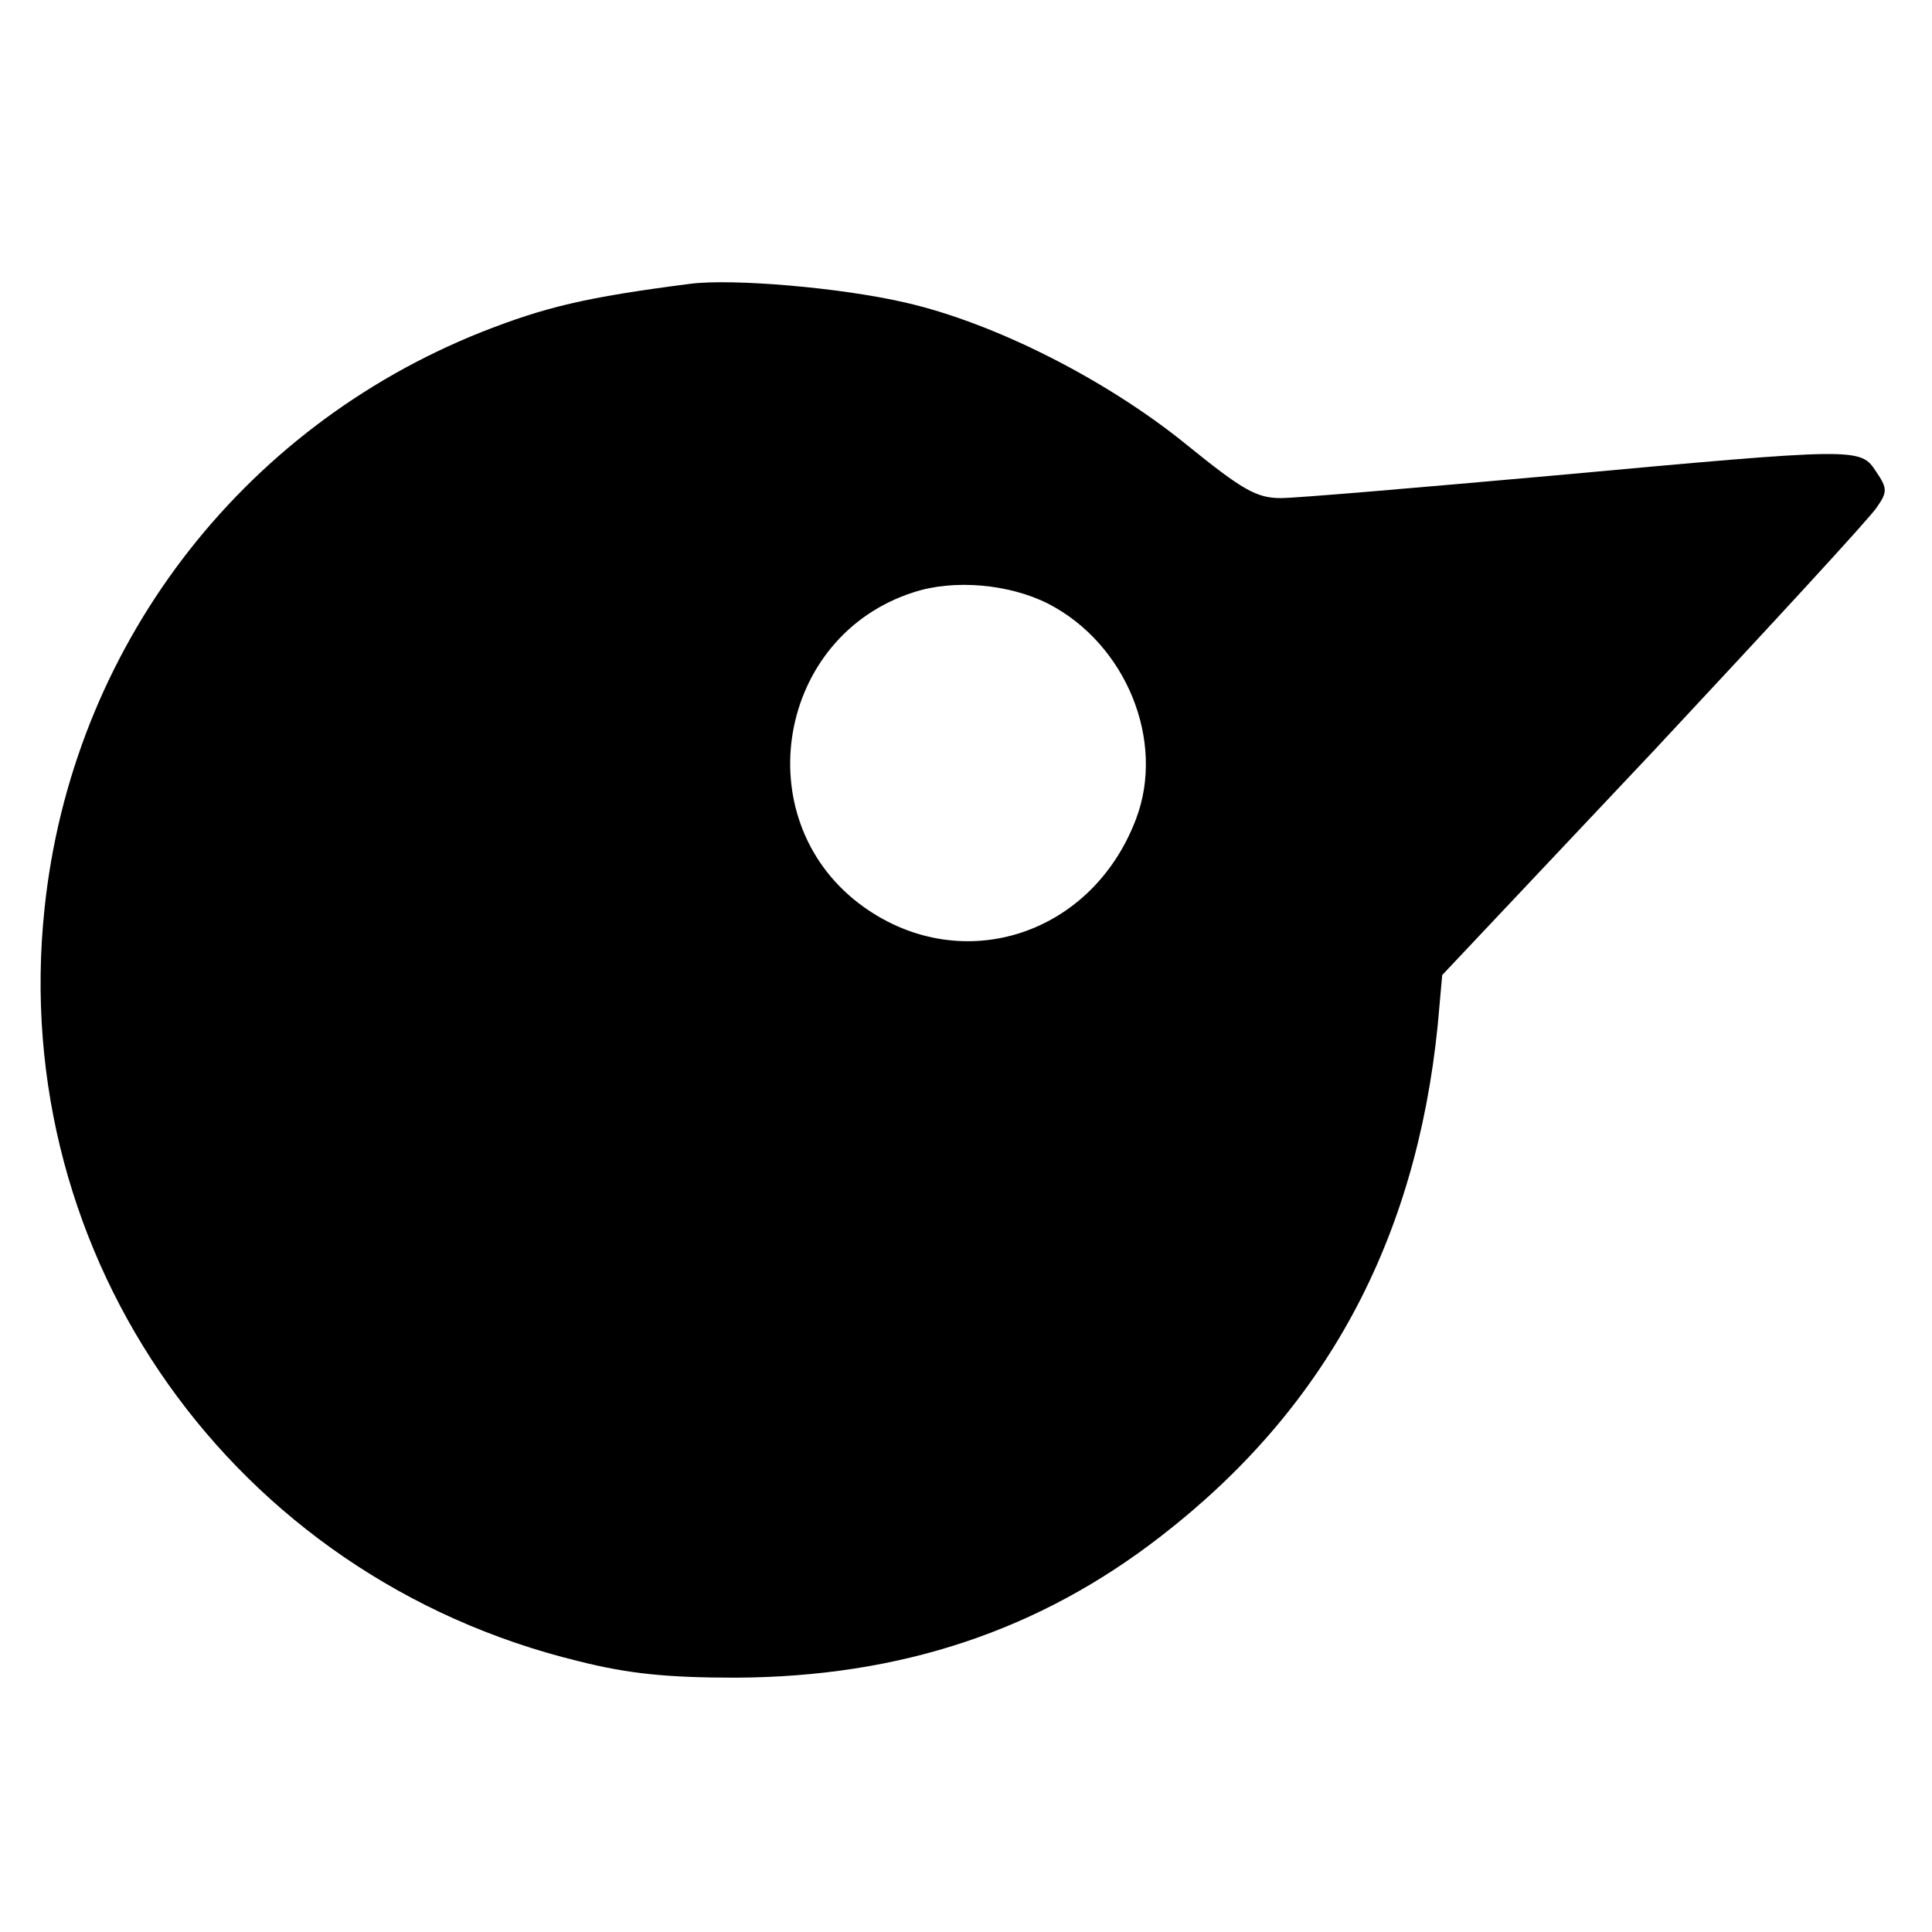
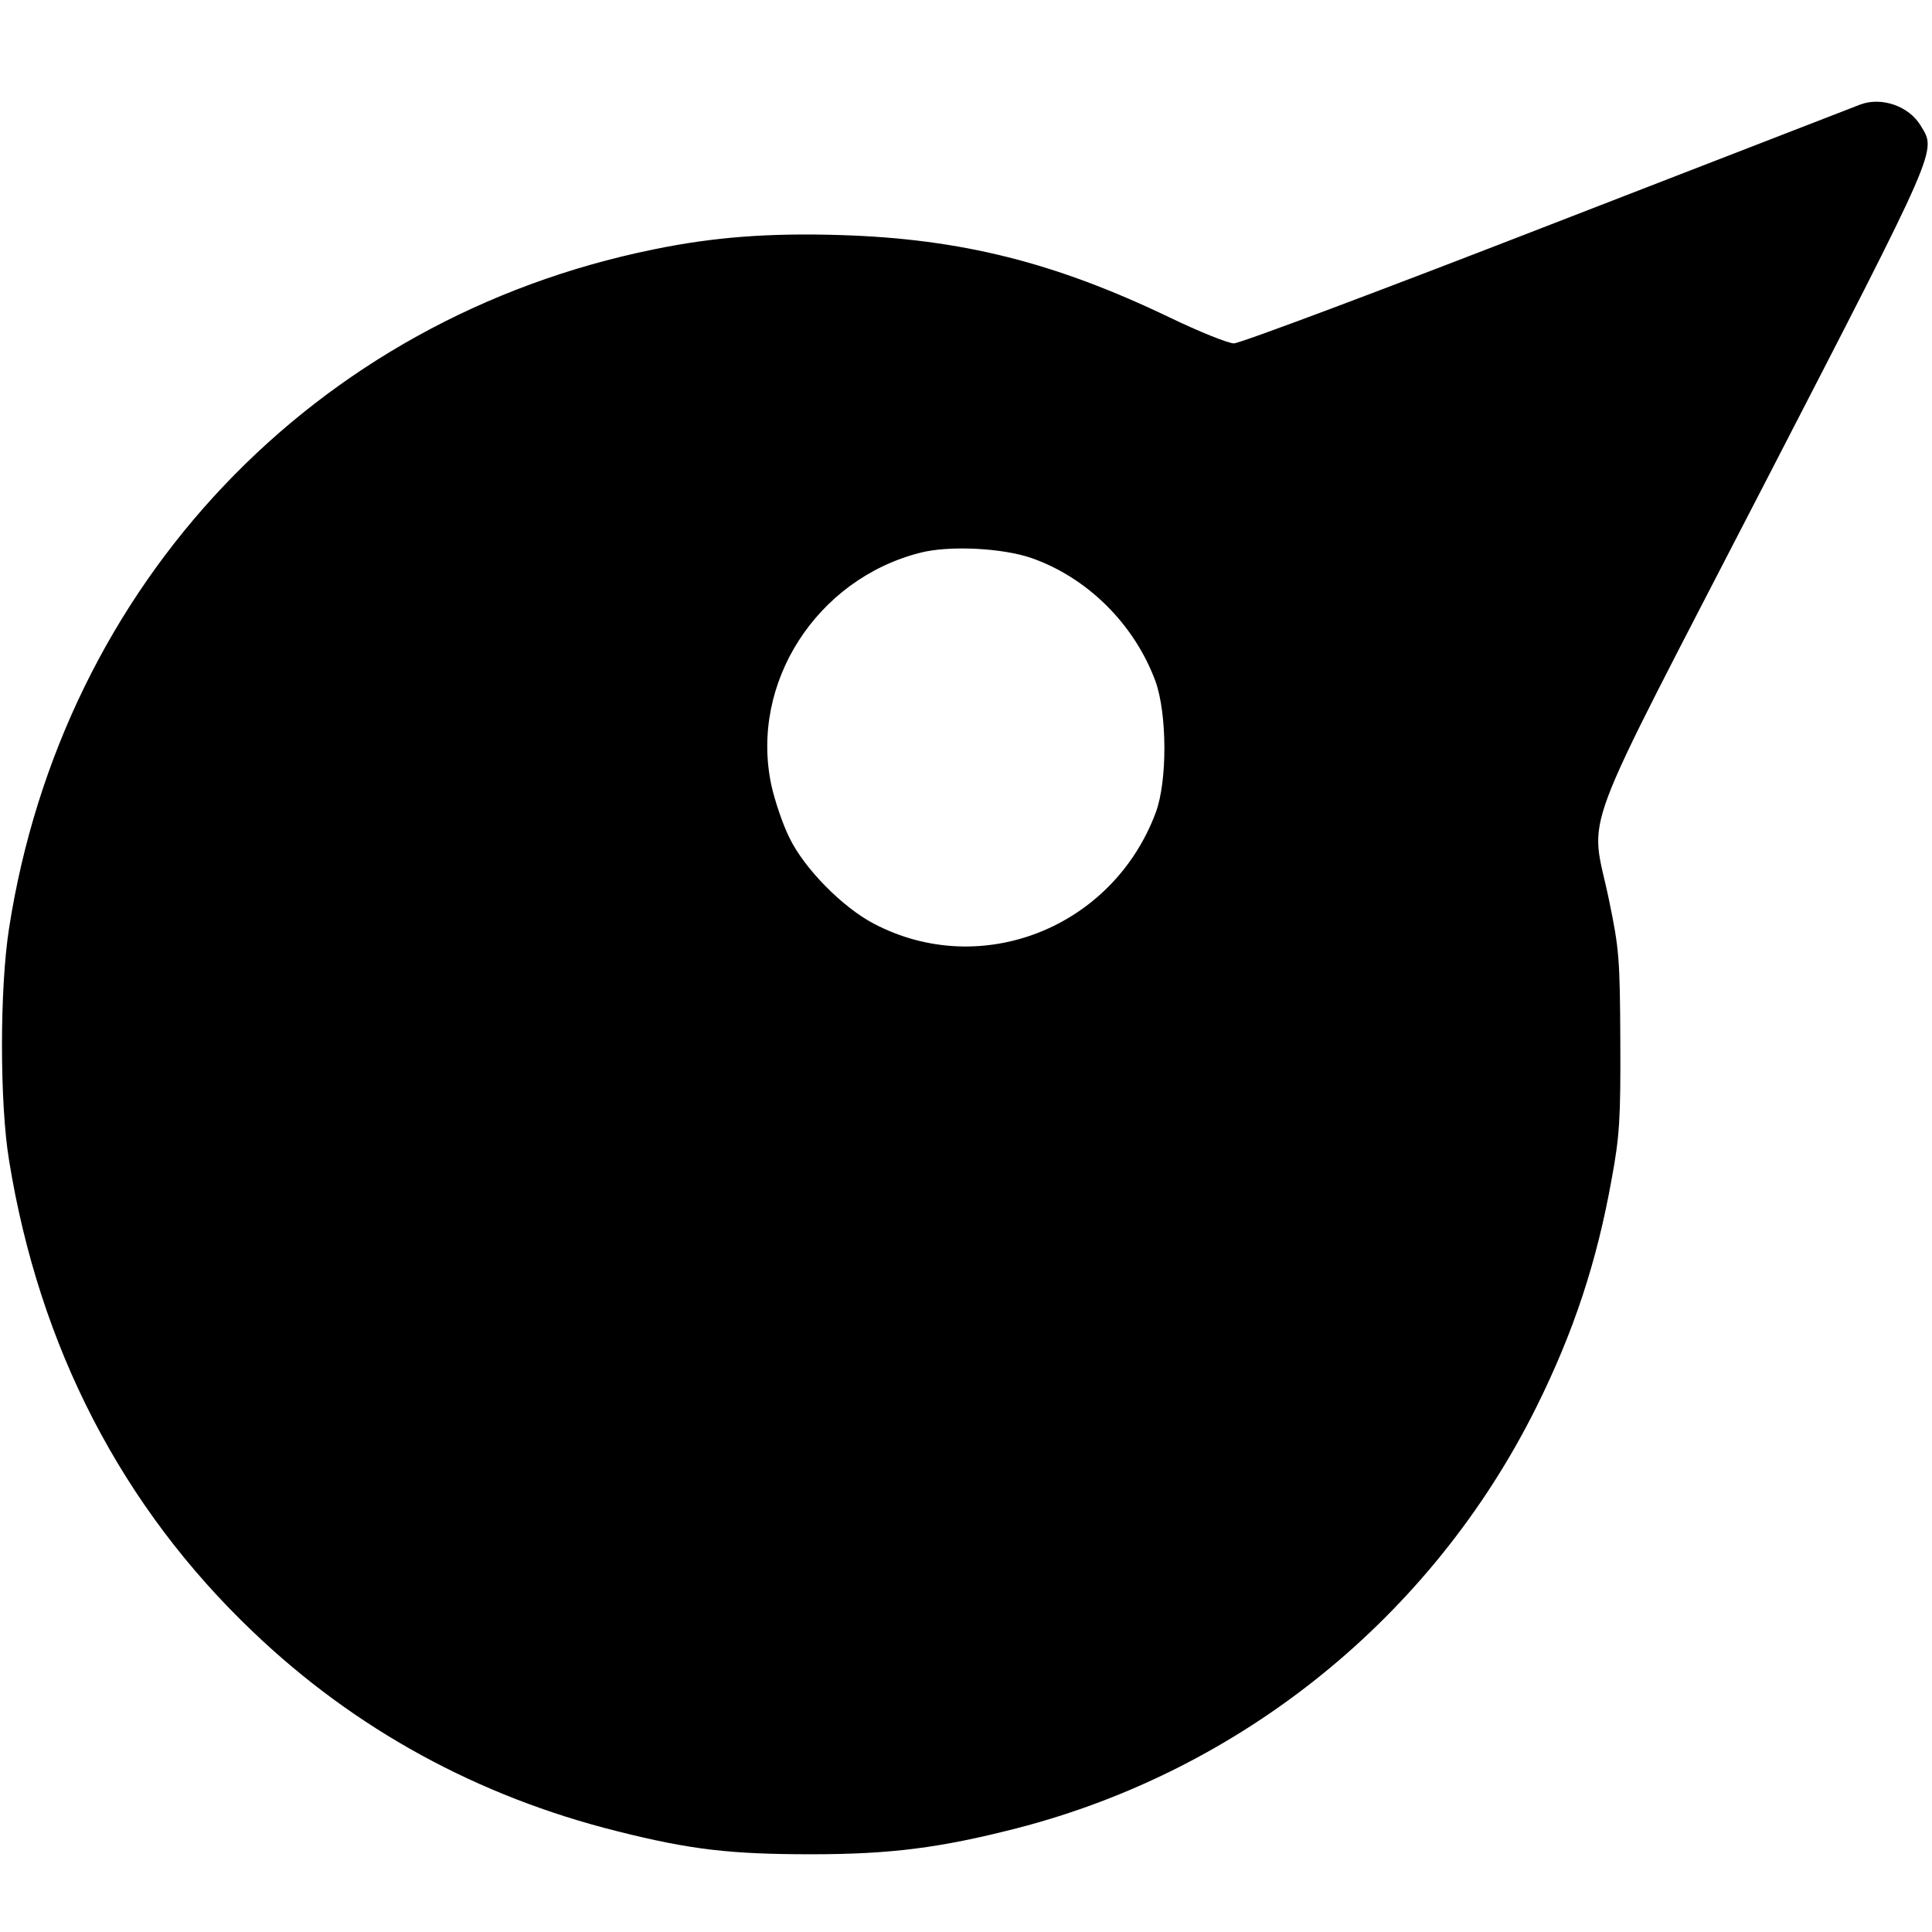
- <svg xmlns="http://www.w3.org/2000/svg" version="1.0" width="256pt" height="256pt" viewBox="0 0 256 256" preserveAspectRatio="xMidYMid meet">
-   <g transform="translate(0,256) scale(0.1,-0.1)" fill="#000000" stroke="none">
-     <path d="M915 2184 c-140 -18 -193 -31 -277 -64 -321 -128 -543 -420 -579 -764 -49 -463 251 -886 707 -997 67 -17 119 -22 209 -22 218 1 402 62 564 188 217 168 337 390 366 676 l6 67 281 298 c154 165 287 309 295 322 14 20 14 25 -1 47 -21 32 -22 32 -426 -5 -179 -16 -342 -30 -363 -30 -32 0 -51 11 -125 71 -106 86 -254 161 -372 188 -86 20 -229 32 -285 25z m474 -424 c103 -53 156 -182 116 -286 -60 -157 -237 -210 -367 -111 -149 114 -108 354 72 412 54 18 128 11 179 -15z" />
+ <svg xmlns="http://www.w3.org/2000/svg" version="1.0" width="512pt" height="512pt" viewBox="0 0 512 512" preserveAspectRatio="xMidYMid meet">
+   <g transform="translate(0,512) scale(0.1,-0.1)" fill="#000000" stroke="none">
+     <path d="M4930 4843 c-8 -3 -379 -147 -823 -319 -445 -173 -821 -314 -837 -314 -15 0 -92 31 -171 69 -302 145 -551 208 -870 218 -190 6 -337 -5 -497 -38 -900 -183 -1566 -886 -1708 -1799 -25 -159 -25 -464 0 -615 80 -495 299 -919 647 -1250 270 -258 596 -436 965 -528 194 -49 301 -61 514 -61 211 0 342 17 545 69 597 154 1100 561 1376 1115 100 201 161 387 200 605 21 113 24 161 23 365 -1 219 -3 245 -30 375 -50 242 -93 124 409 1097 469 909 459 886 417 955 -31 52 -104 77 -160 56z m-2196 -1202 c148 -52 272 -175 328 -326 31 -86 32 -264 1 -348 -114 -306 -463 -444 -747 -295 -84 44 -185 147 -224 228 -18 36 -39 99 -48 140 -57 270 120 545 394 615 77 20 218 13 296 -14z" />
  </g>
</svg>
